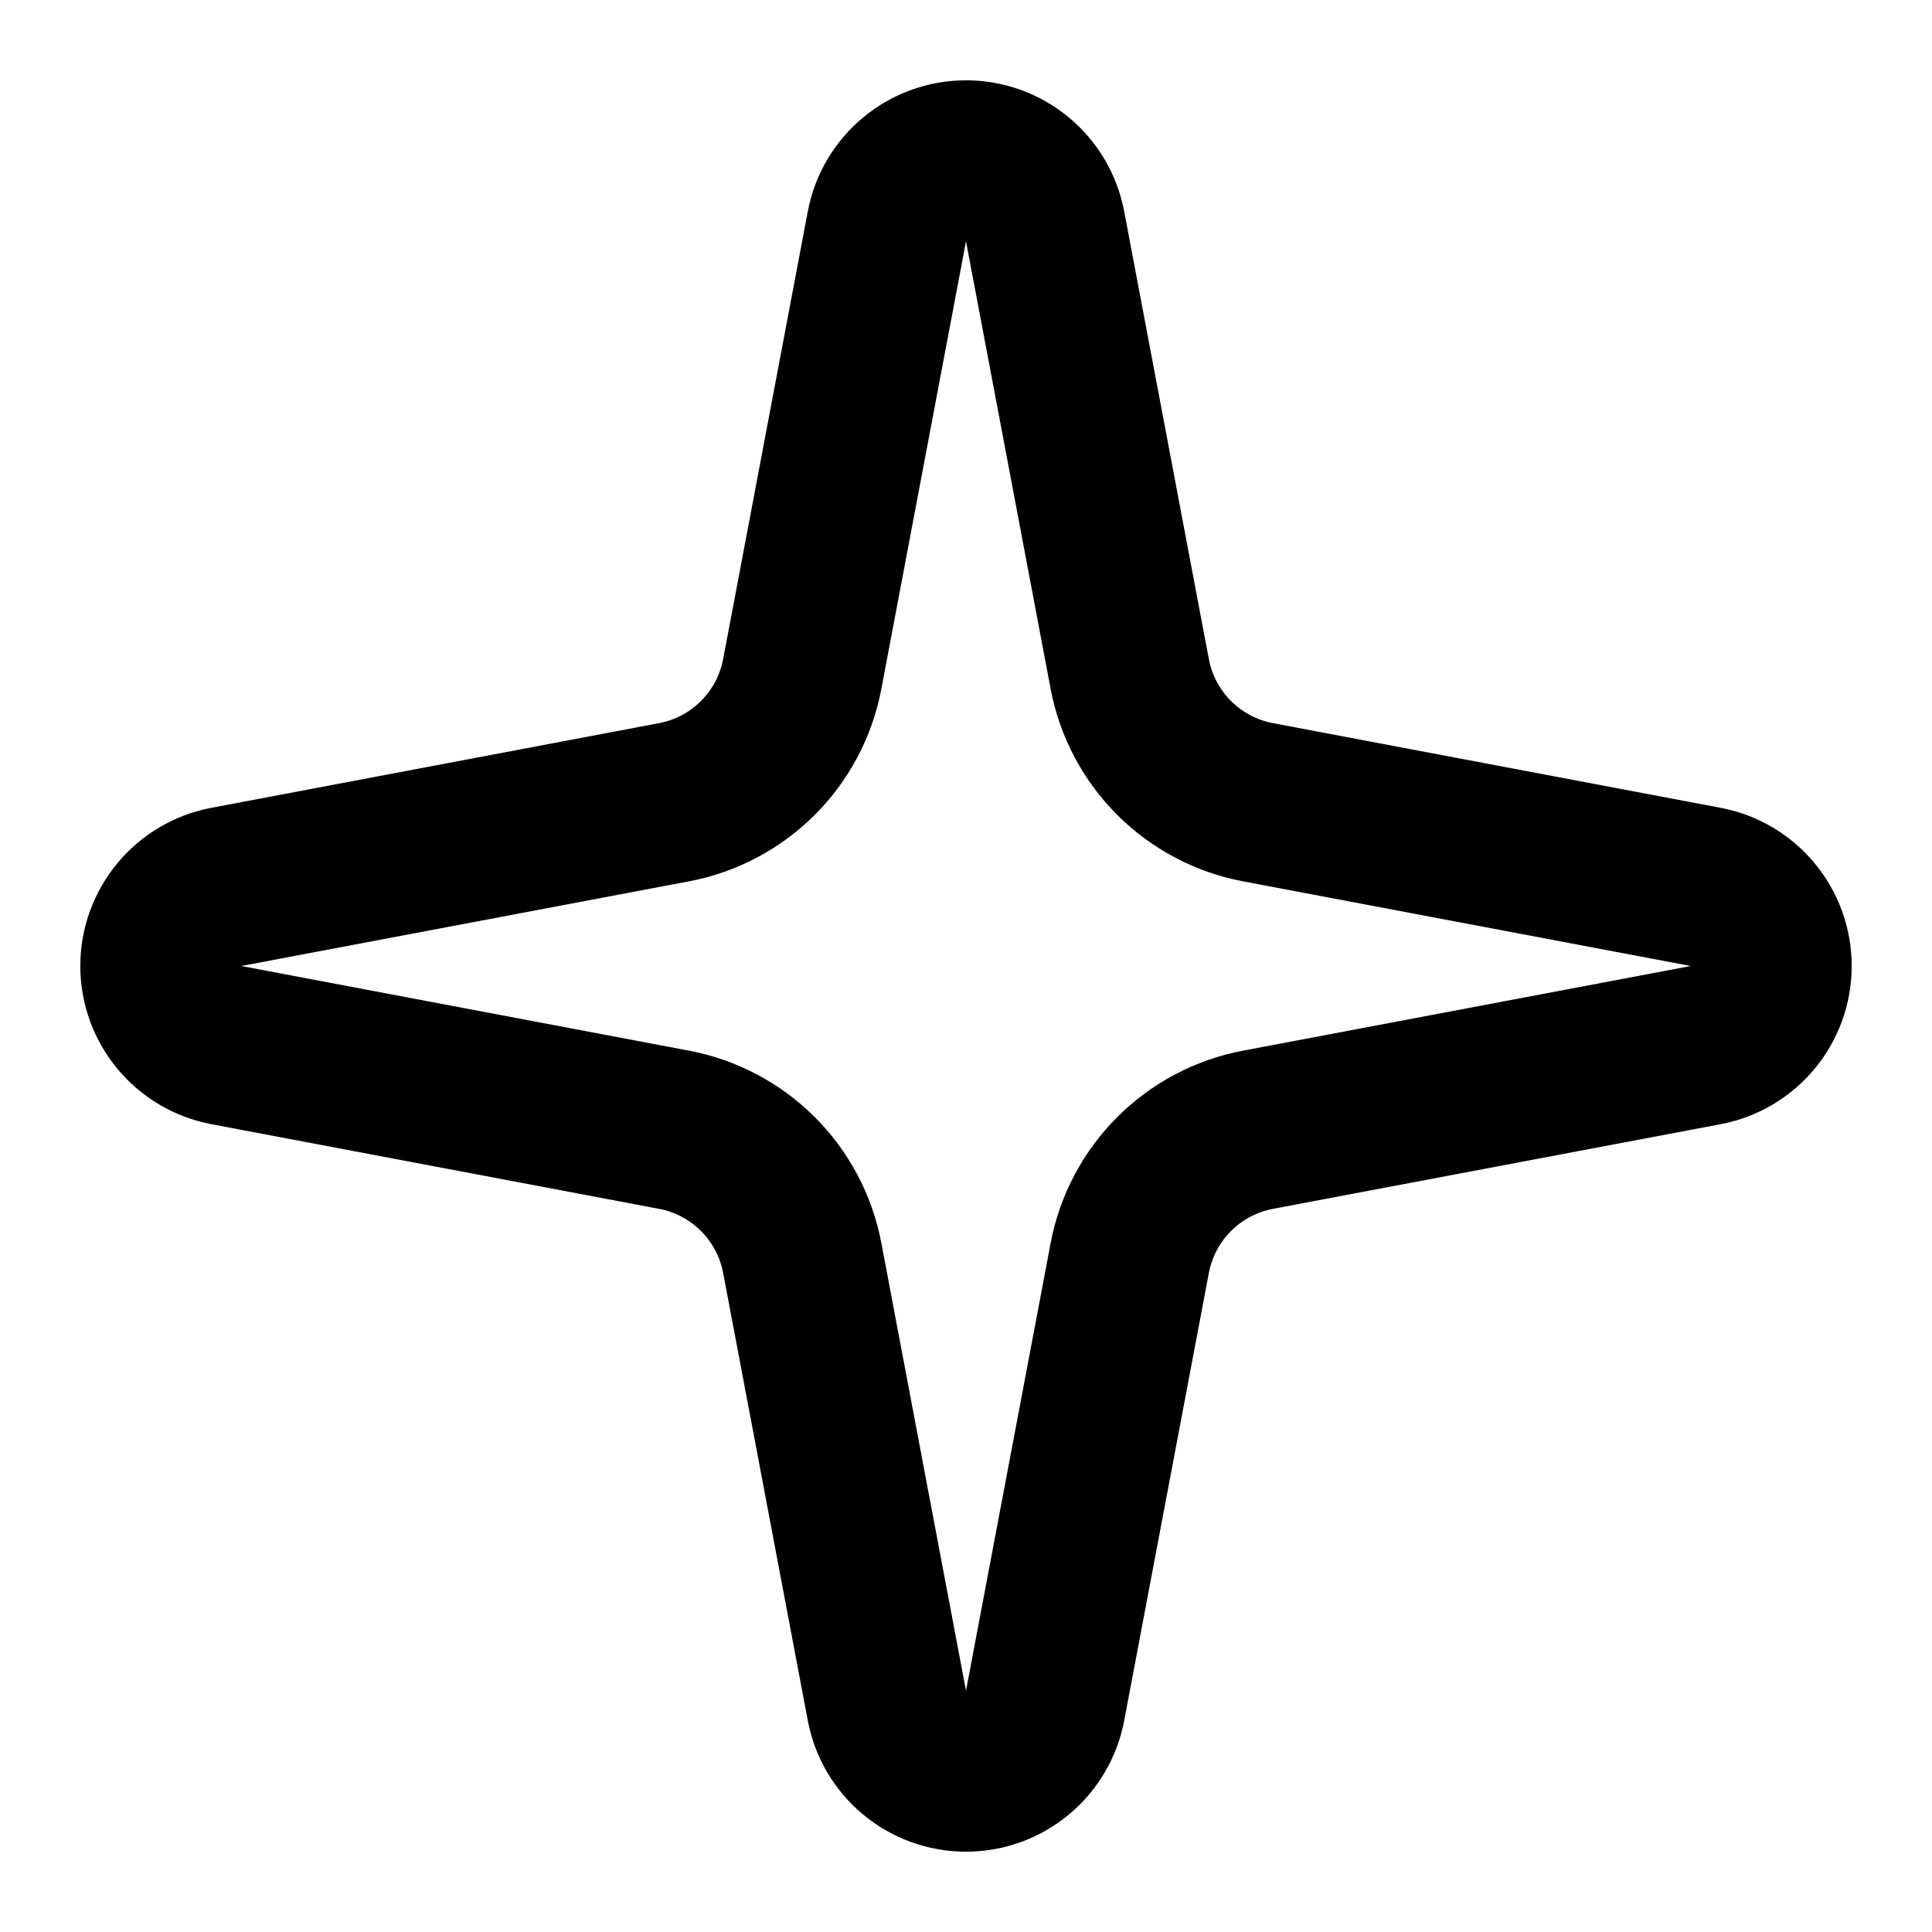
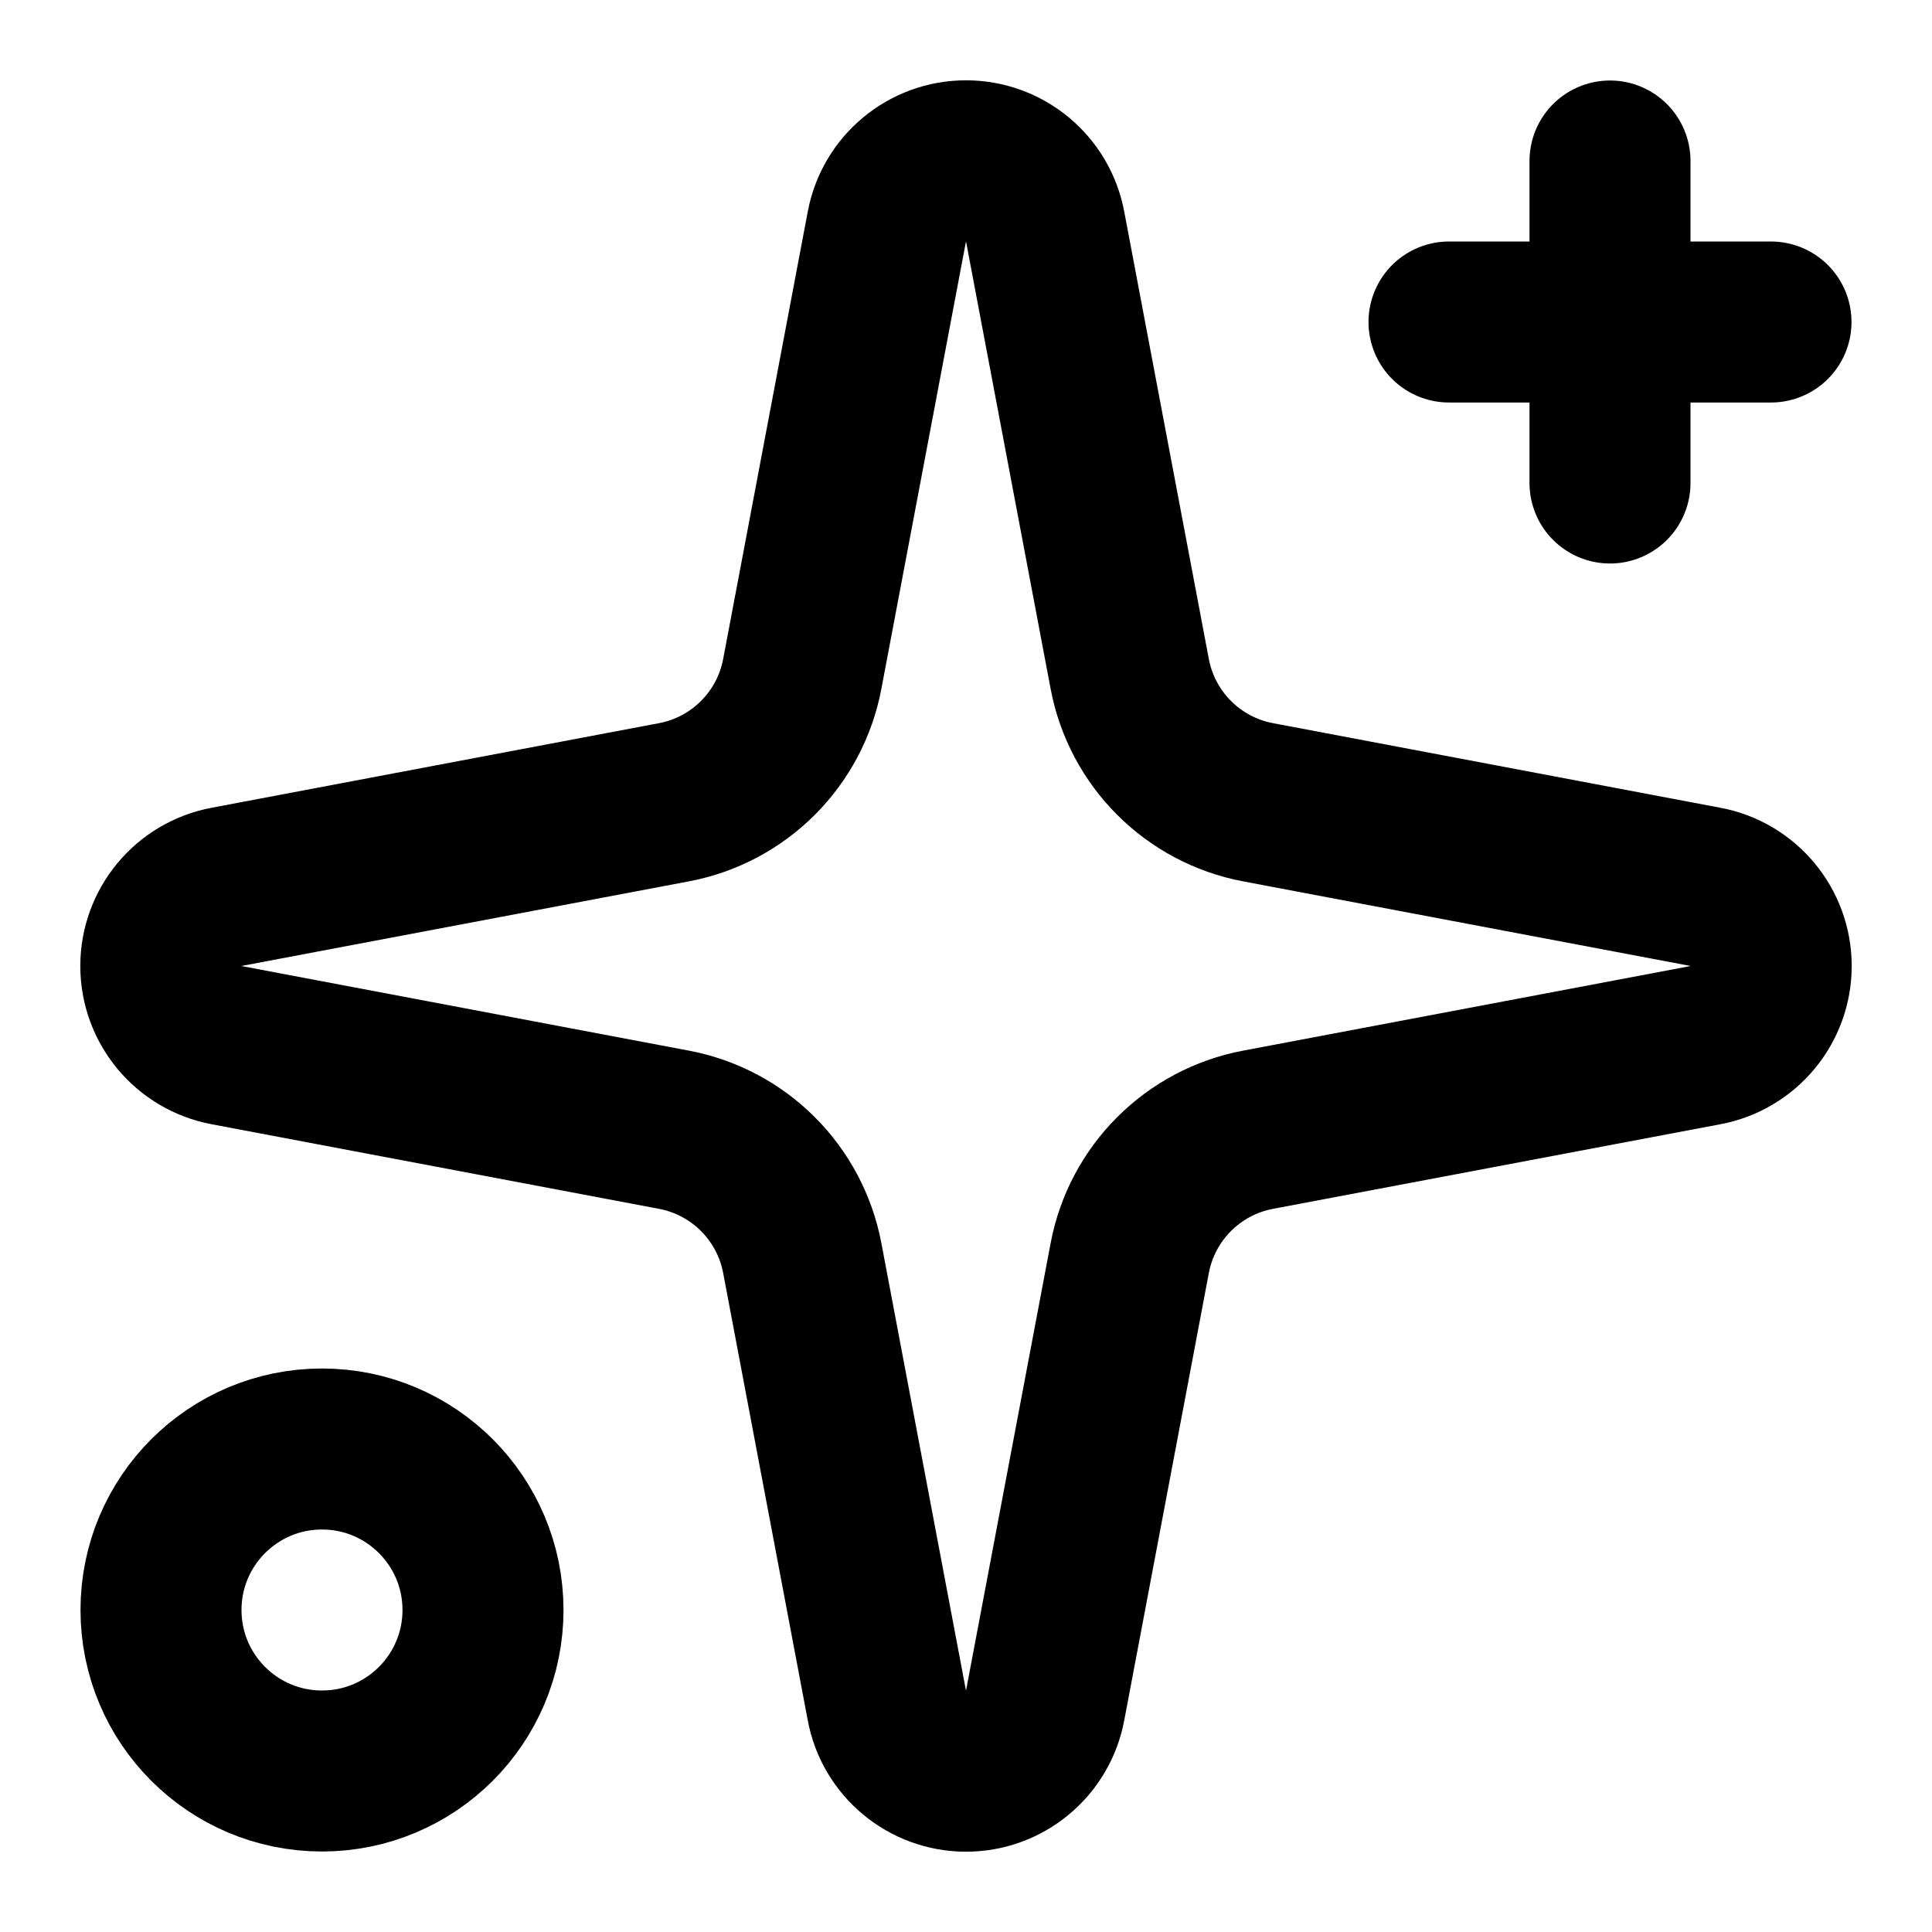
<svg xmlns="http://www.w3.org/2000/svg" width="24" height="24" viewBox="0 0 24 24" fill="none" stroke="currentColor" stroke-width="2" stroke-linecap="round" stroke-linejoin="round">
  <path d="M11.017 2.814a1 1 0 0 1 1.966 0l1.051 5.558a2 2 0 0 0 1.594 1.594l5.558 1.051a1 1 0 0 1 0 1.966l-5.558 1.051a2 2 0 0 0-1.594 1.594l-1.051 5.558a1 1 0 0 1-1.966 0l-1.051-5.558a2 2 0 0 0-1.594-1.594l-5.558-1.051a1 1 0 0 1 0-1.966l5.558-1.051a2 2 0 0 0 1.594-1.594z" />
+   <path d="M20 2v4" />
+   <path d="M22 4h-4" />
+   <circle cx="4" cy="20" r="2" />
</svg>
